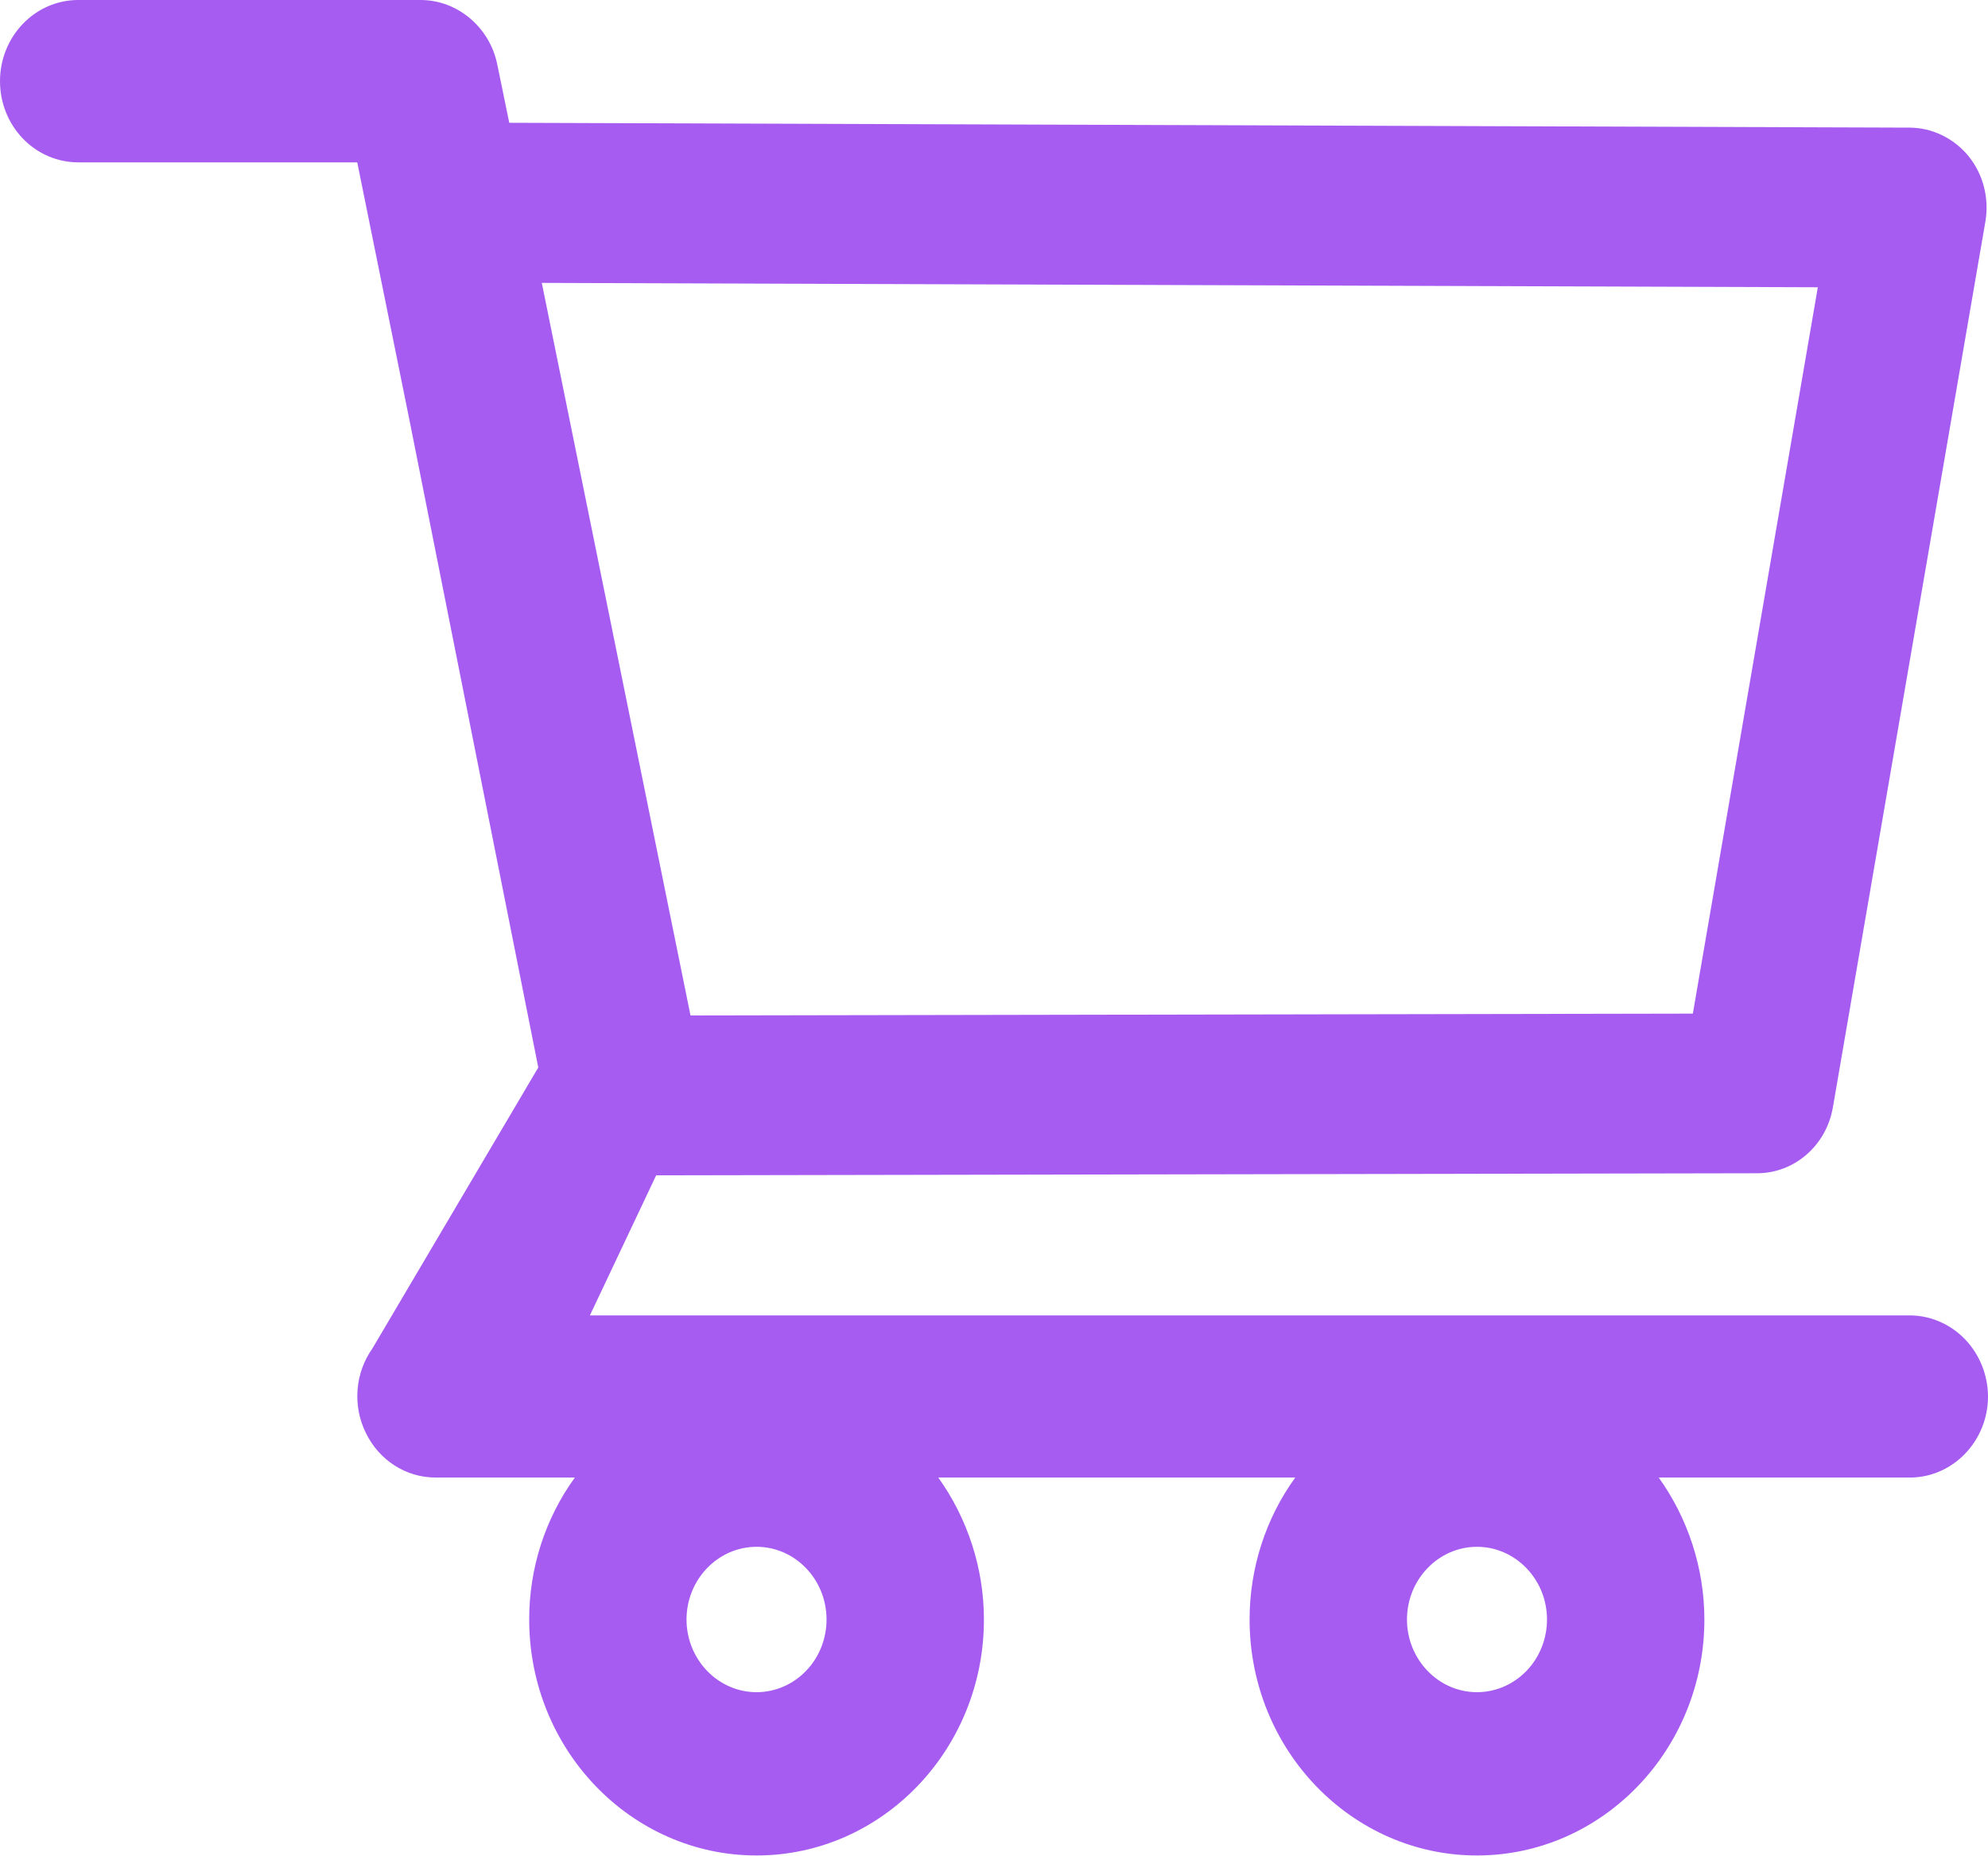
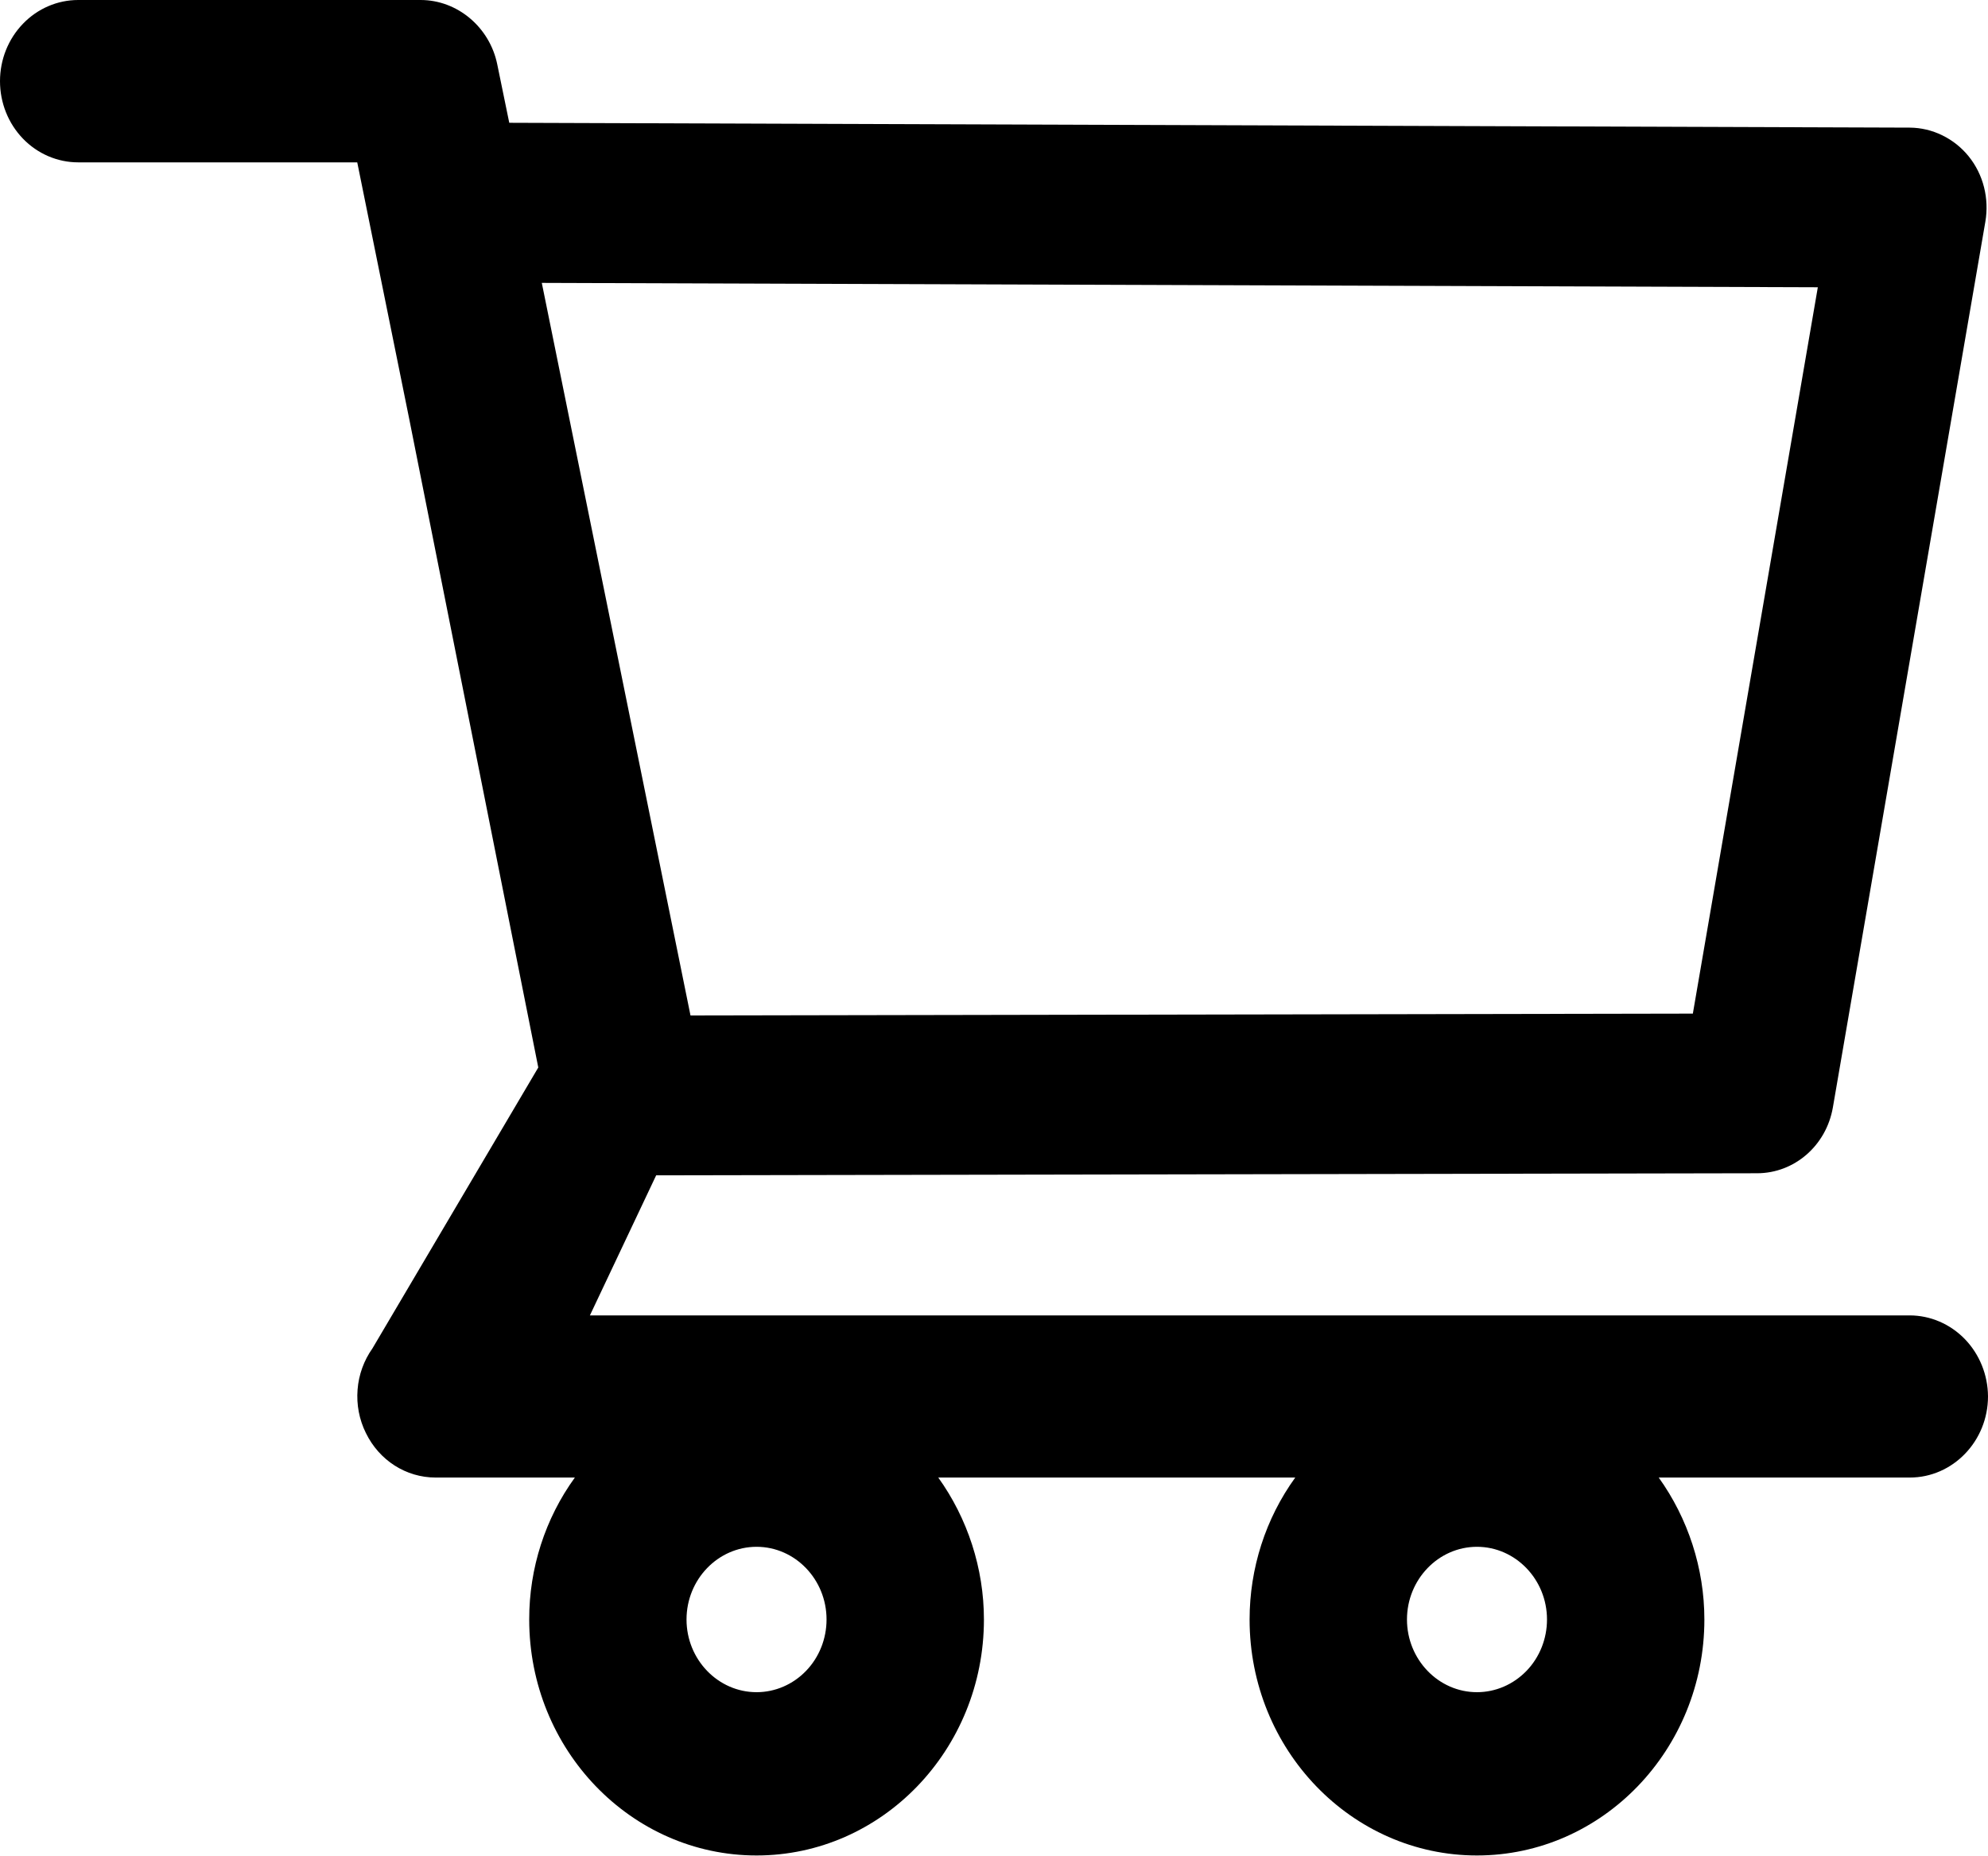
- <svg xmlns="http://www.w3.org/2000/svg" width="30" height="28" viewBox="0 0 30 28" fill="none">
-   <path d="M28.816 19.85H8.902L9.902 17.736L26.515 17.705C27.077 17.705 27.559 17.289 27.659 16.712L29.96 3.346C30.02 2.995 29.93 2.634 29.709 2.36C29.6 2.225 29.464 2.117 29.31 2.042C29.157 1.967 28.989 1.927 28.82 1.926L7.685 1.853L7.504 0.972C7.39 0.41 6.902 0 6.347 0H1.18C0.867 0 0.567 0.129 0.346 0.359C0.124 0.589 0 0.9 0 1.225C0 1.55 0.124 1.862 0.346 2.092C0.567 2.321 0.867 2.45 1.18 2.45H5.391L6.18 6.345L8.123 16.109L5.621 20.347C5.492 20.529 5.413 20.745 5.396 20.97C5.378 21.196 5.421 21.422 5.521 21.624C5.722 22.037 6.126 22.297 6.575 22.297H8.675C8.227 22.915 7.985 23.666 7.986 24.439C7.986 26.403 9.524 28 11.417 28C13.31 28 14.848 26.403 14.848 24.439C14.848 23.665 14.6 22.912 14.159 22.297H19.546C19.099 22.915 18.857 23.666 18.857 24.439C18.857 26.403 20.396 28 22.288 28C24.181 28 25.72 26.403 25.72 24.439C25.72 23.665 25.472 22.912 25.031 22.297H28.82C29.468 22.297 30 21.749 30 21.072C29.998 20.747 29.872 20.437 29.651 20.208C29.429 19.979 29.129 19.85 28.816 19.85ZM8.176 4.269L27.432 4.335L25.546 15.296L10.42 15.324L8.176 4.269ZM11.417 25.536C10.835 25.536 10.36 25.043 10.36 24.439C10.36 23.835 10.835 23.342 11.417 23.342C11.999 23.342 12.473 23.835 12.473 24.439C12.473 24.73 12.362 25.009 12.164 25.214C11.966 25.42 11.697 25.536 11.417 25.536ZM22.288 25.536C21.707 25.536 21.232 25.043 21.232 24.439C21.232 23.835 21.707 23.342 22.288 23.342C22.87 23.342 23.345 23.835 23.345 24.439C23.345 24.73 23.234 25.009 23.036 25.214C22.837 25.42 22.569 25.536 22.288 25.536Z" fill="#A65CF0" />
+ <svg xmlns="http://www.w3.org/2000/svg" width="30" height="28" viewBox="0 0 30 28">
+   <path d="M28.816 19.85H8.902L9.902 17.736L26.515 17.705C27.077 17.705 27.559 17.289 27.659 16.712L29.96 3.346C30.02 2.995 29.93 2.634 29.709 2.36C29.6 2.225 29.464 2.117 29.31 2.042C29.157 1.967 28.989 1.927 28.82 1.926L7.685 1.853L7.504 0.972C7.39 0.41 6.902 0 6.347 0H1.18C0.867 0 0.567 0.129 0.346 0.359C0.124 0.589 0 0.9 0 1.225C0 1.55 0.124 1.862 0.346 2.092C0.567 2.321 0.867 2.45 1.18 2.45H5.391L6.18 6.345L8.123 16.109L5.621 20.347C5.492 20.529 5.413 20.745 5.396 20.97C5.378 21.196 5.421 21.422 5.521 21.624C5.722 22.037 6.126 22.297 6.575 22.297H8.675C8.227 22.915 7.985 23.666 7.986 24.439C7.986 26.403 9.524 28 11.417 28C13.31 28 14.848 26.403 14.848 24.439C14.848 23.665 14.6 22.912 14.159 22.297H19.546C19.099 22.915 18.857 23.666 18.857 24.439C18.857 26.403 20.396 28 22.288 28C24.181 28 25.72 26.403 25.72 24.439C25.72 23.665 25.472 22.912 25.031 22.297H28.82C29.468 22.297 30 21.749 30 21.072C29.998 20.747 29.872 20.437 29.651 20.208C29.429 19.979 29.129 19.85 28.816 19.85ZM8.176 4.269L27.432 4.335L25.546 15.296L10.42 15.324L8.176 4.269ZM11.417 25.536C10.835 25.536 10.36 25.043 10.36 24.439C10.36 23.835 10.835 23.342 11.417 23.342C11.999 23.342 12.473 23.835 12.473 24.439C12.473 24.73 12.362 25.009 12.164 25.214C11.966 25.42 11.697 25.536 11.417 25.536ZM22.288 25.536C21.707 25.536 21.232 25.043 21.232 24.439C21.232 23.835 21.707 23.342 22.288 23.342C22.87 23.342 23.345 23.835 23.345 24.439C23.345 24.73 23.234 25.009 23.036 25.214C22.837 25.42 22.569 25.536 22.288 25.536Z" />
</svg>
